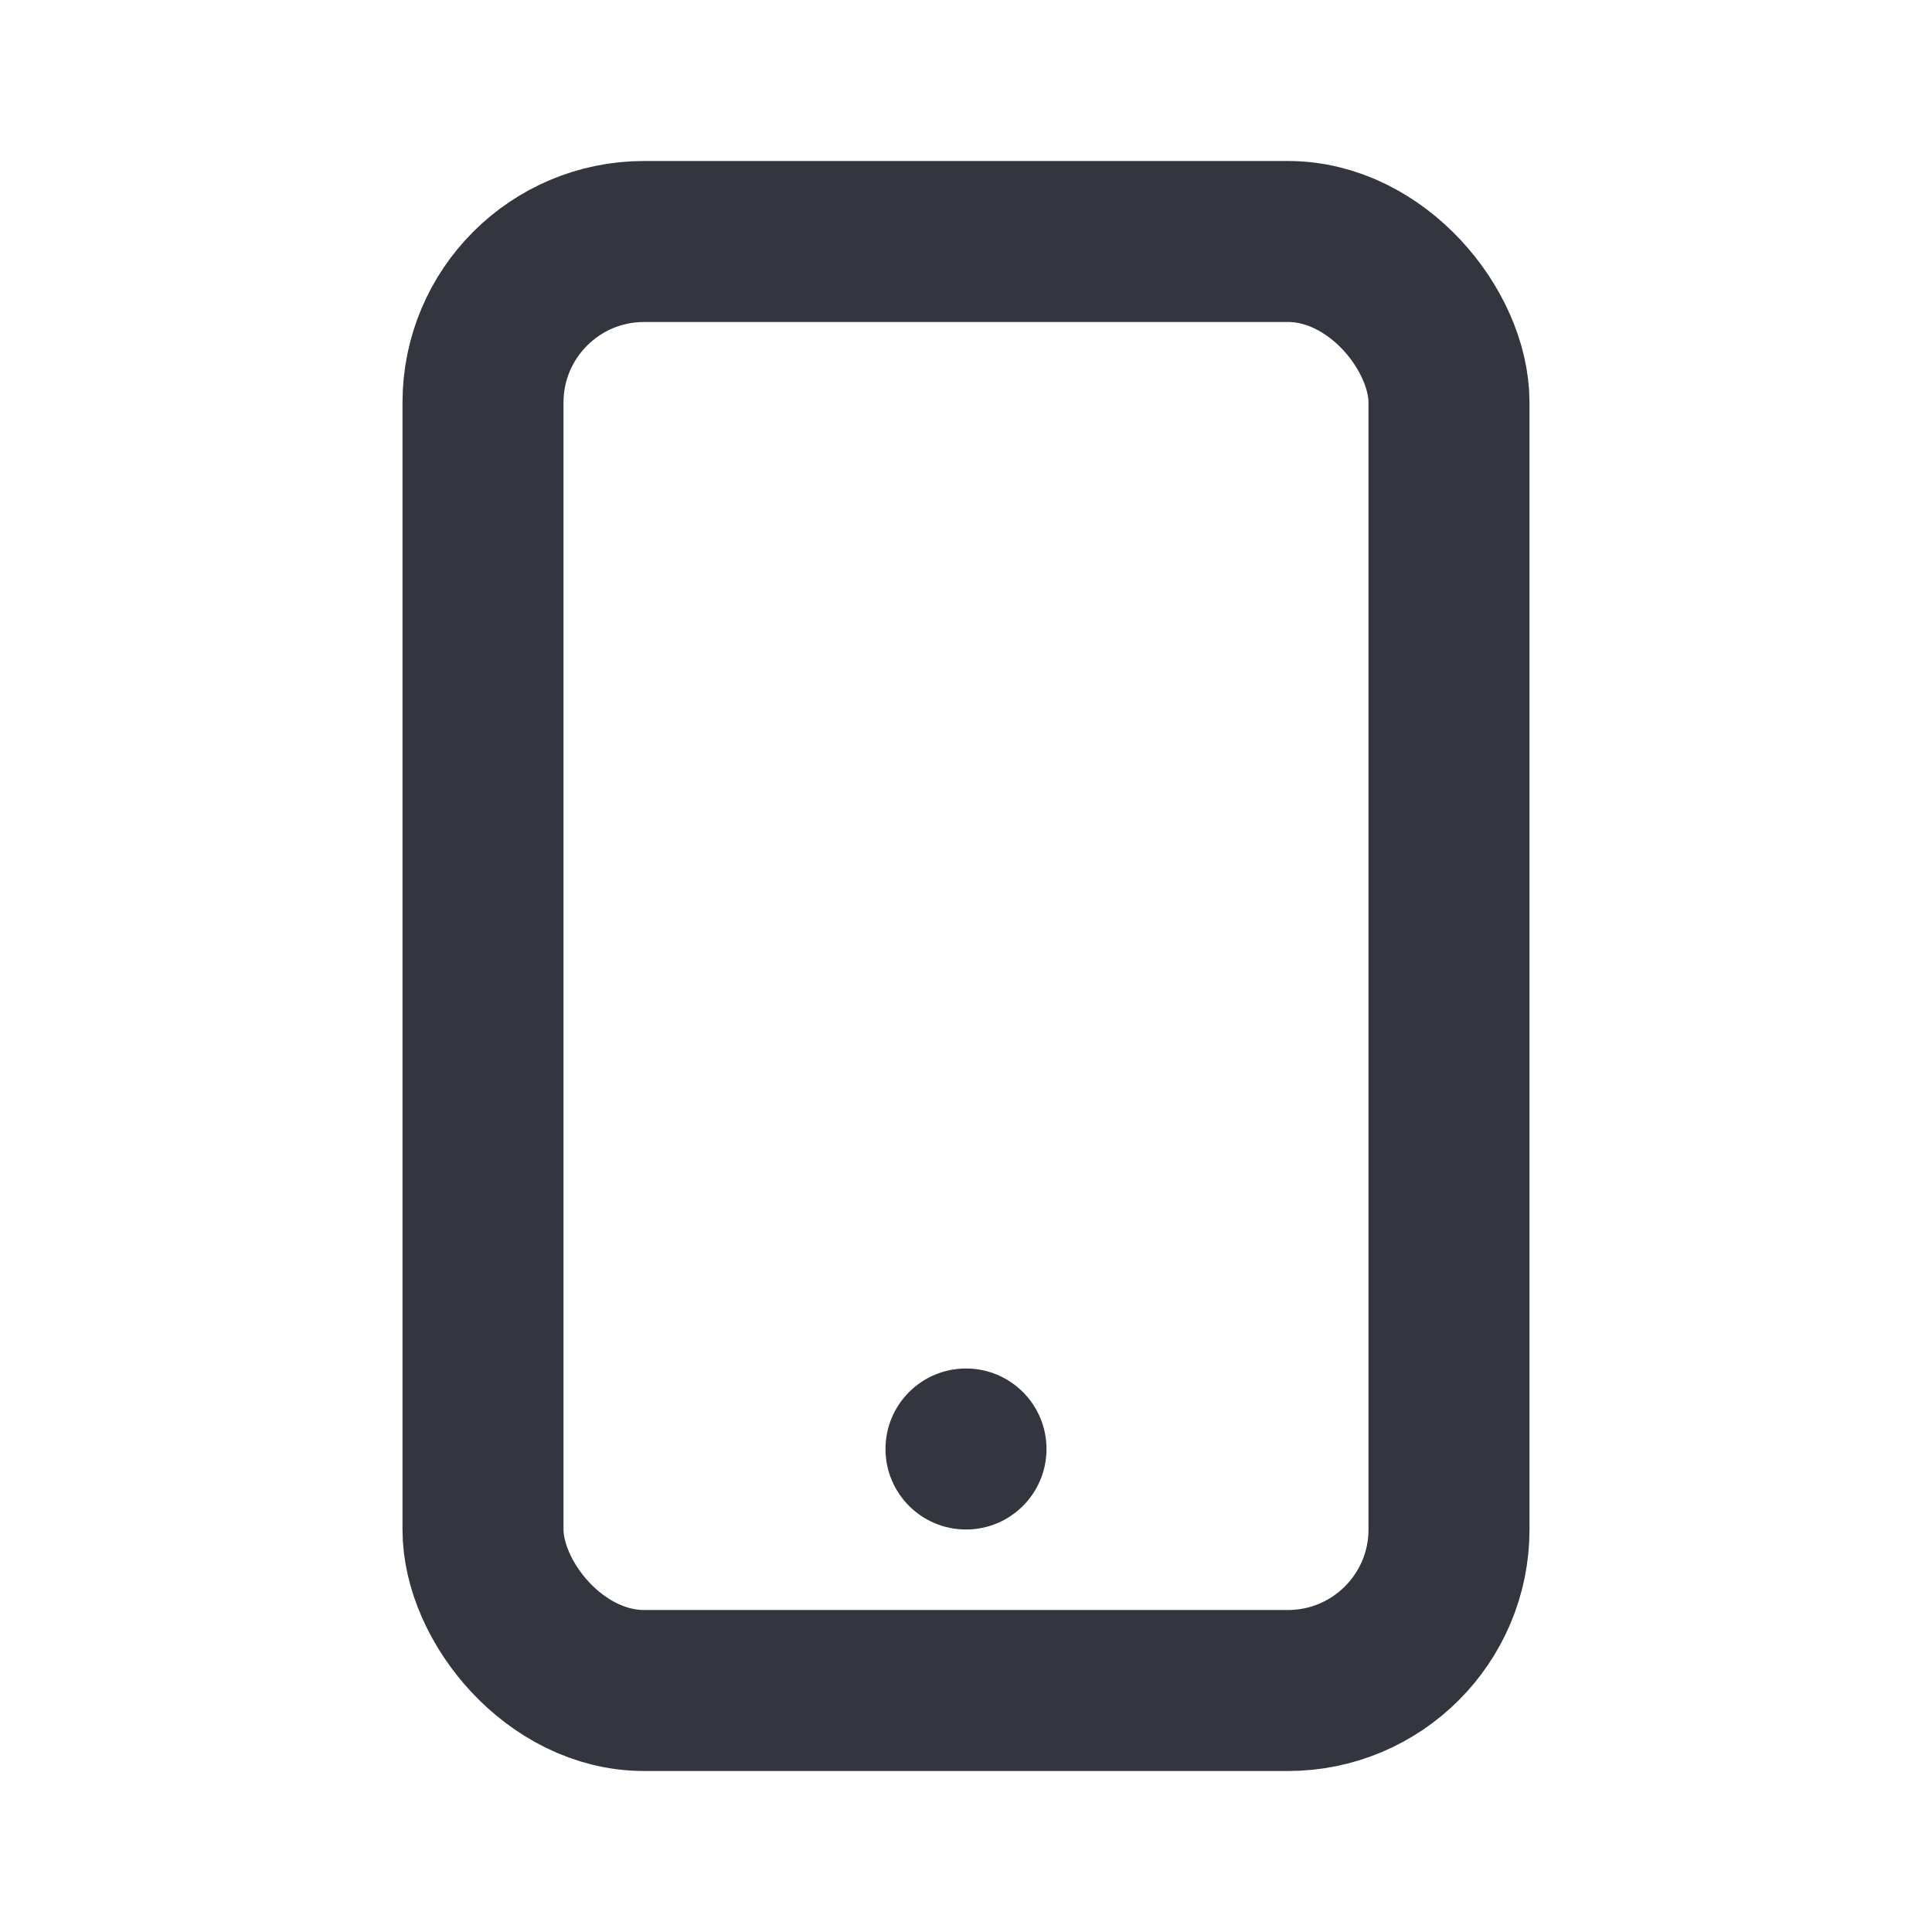
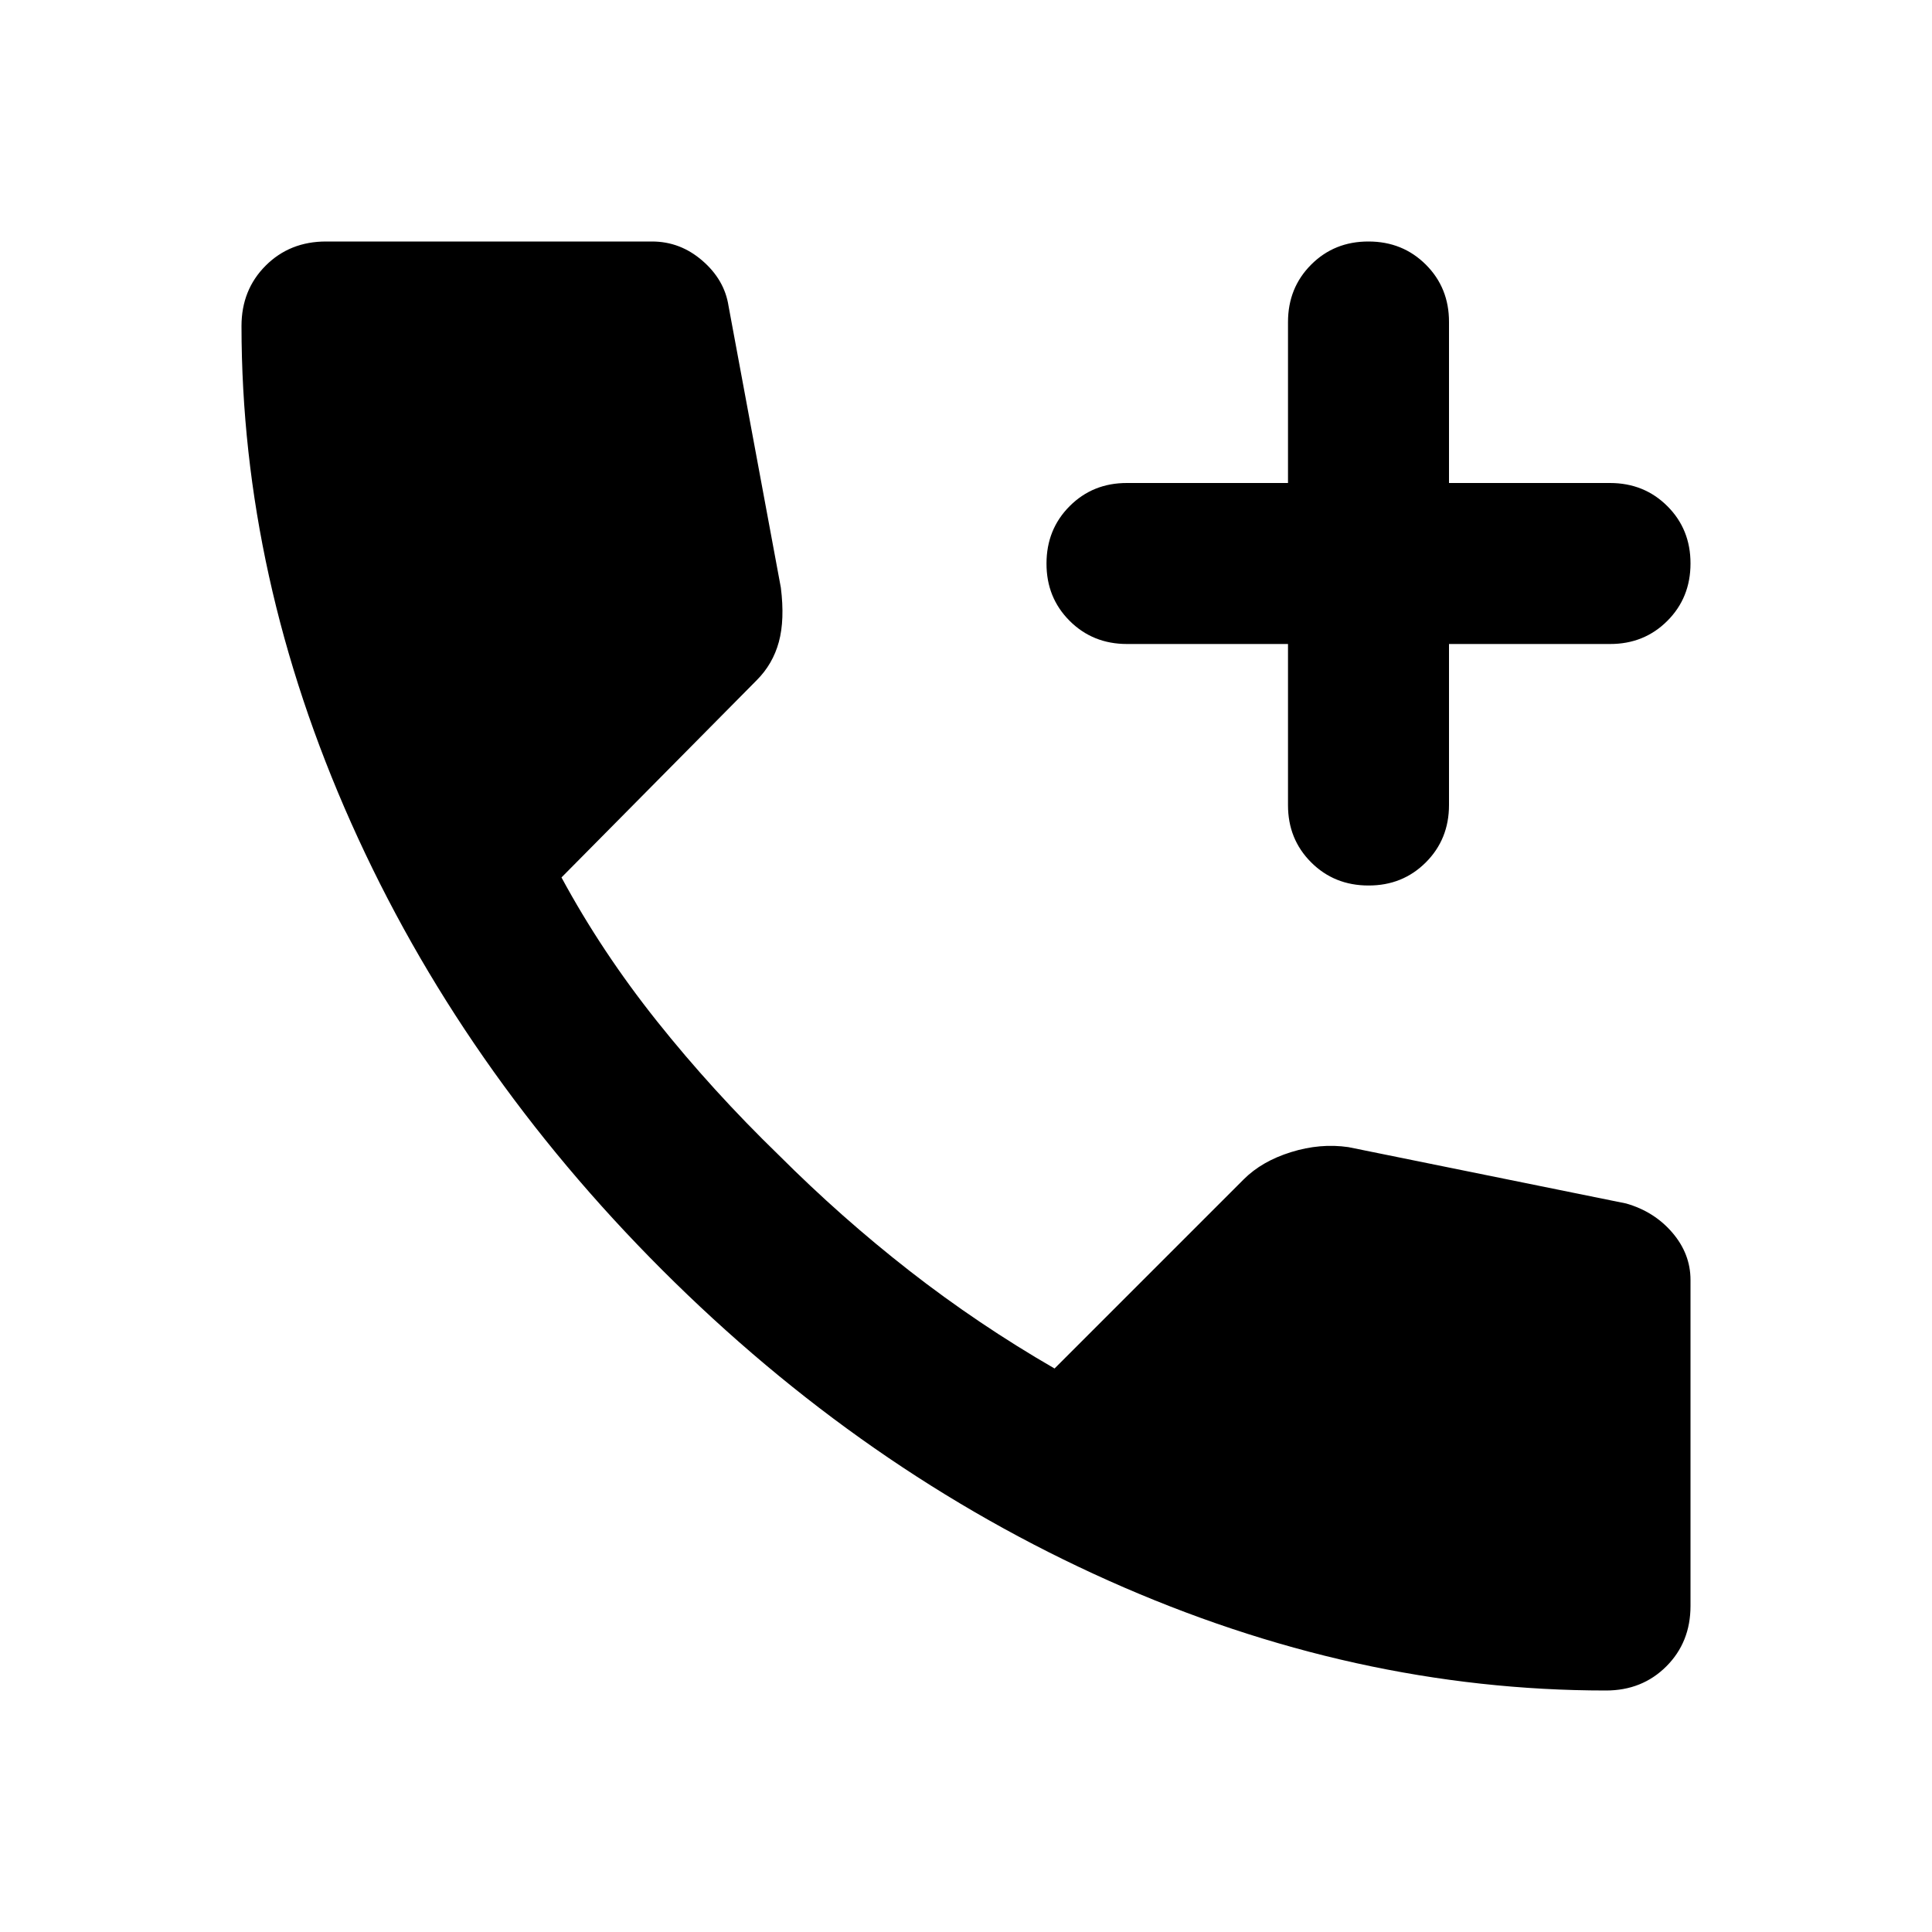
- <svg xmlns="http://www.w3.org/2000/svg" xmlns:xlink="http://www.w3.org/1999/xlink" width="150pt" height="150pt" viewBox="0 0 150 150" version="1.1" class="iconadda">
-   <g id="Phone_bcJKsFX-main">
-     <defs>
-       <g id="Phone_bcJKsFX-14">
-         <filter>
-           <g id="Phone_bcJKsFX-13">
-             <feColorMatrix type="matrix" in="SourceGraphic" values="0 0 0 0 1 0 0 0 0 1 0 0 0 0 1 0 0 0 1 0" />
-           </g>
-         </filter>
-       </g>
-       <g id="Phone_bcJKsFX-9">
-         <clipPath>
-           <g id="Phone_bcJKsFX-0">
-             <path d="M 32.812 9.375 L 79.688 9.375 L 79.688 37.5 L 32.812 37.5 Z M 32.812 9.375 " />
-           </g>
-         </clipPath>
-       </g>
-       <g id="Phone_bcJKsFX-10">
-         <clipPath>
-           <g id="Phone_bcJKsFX-6">
-             <rect x="0" y="0" width="135" height="135" />
-           </g>
-         </clipPath>
-       </g>
-       <g id="surface265742" clip-path="url(#clip2)">
-         <g clip-path="url(#clip3)" clip-rule="nonzero">
-           <g id="Phone_bcJKsFX-1">
-             <path style=" stroke:none;fill-rule:nonzero;fill:#fefeff;fill-opacity:1;" d="M 32.812 9.375 L 79.688 9.375 L 79.688 37.5 L 32.812 37.5 Z M 32.812 9.375 " />
-           </g>
-         </g>
-         <g id="Phone_bcJKsFX-2">
-           <path style=" stroke:none;fill-rule:nonzero;fill:#000001;fill-opacity:1;" d="M 62.5 23.438 L 50 23.438 C 49.266 23.438 48.902 23.438 48.609 23.363 C 47.805 23.145 47.168 22.508 46.949 21.703 C 46.875 21.41 46.875 21.047 46.875 20.312 C 46.875 19.945 46.875 19.773 46.922 19.629 C 47.023 19.215 47.34 18.898 47.754 18.797 C 47.898 18.75 48.07 18.75 48.438 18.75 L 64.062 18.75 C 64.43 18.75 64.602 18.75 64.746 18.797 C 65.16 18.898 65.477 19.215 65.578 19.629 C 65.625 19.773 65.625 19.945 65.625 20.312 C 65.625 21.047 65.625 21.41 65.551 21.703 C 65.332 22.508 64.695 23.145 63.891 23.363 C 63.598 23.438 63.234 23.438 62.5 23.438 Z M 62.5 23.438 " />
-         </g>
-       </g>
-       <g id="Phone_bcJKsFX-11">
-         <clipPath id="clip1">
-           <g id="Phone_bcJKsFX-7">
-             <rect x="0" y="0" width="135" height="135" />
-           </g>
-         </clipPath>
-       </g>
-       <g id="surface265745" clip-path="url(#clip1)">
-         <g id="Phone_bcJKsFX-16">
-           <use xlink:href="#surface265742" />
-         </g>
-       </g>
-       <g id="Phone_bcJKsFX-15">
-         <mask id="mask0">
-           <g filter="url(#alpha)">
-             <use xlink:href="#surface265745" transform="matrix(1.333333,0,0,1.333333,0,0)" />
-           </g>
-         </mask>
-       </g>
-       <g id="Phone_bcJKsFX-12">
-         <clipPath id="clip4">
-           <g id="Phone_bcJKsFX-8">
-             <rect x="0" y="0" width="150" height="150" />
-           </g>
-         </clipPath>
-       </g>
-       <g id="surface265744" clip-path="url(#clip4)">
-         <g id="Phone_bcJKsFX-3">
-           <path style=" stroke:none;fill-rule:nonzero;fill:#33363f;fill-opacity:1;" d="M 62.605 28.934 L 50.531 32.168 Z M 64.816 31.145 L 61.582 43.219 Z M 87.395 28.934 L 75.32 25.699 Z M 85.184 31.145 L 88.418 43.219 Z M 87.445 26.156 L 99.52 22.922 Z M 86.344 25.055 L 83.105 37.129 Z M 62.555 26.156 L 74.629 29.395 Z M 63.656 25.055 L 66.895 37.129 Z M 66.668 43.75 L 83.332 43.75 L 83.332 18.75 L 66.668 18.75 Z M 85.418 12.5 L 64.582 12.5 L 64.582 37.5 L 85.418 37.5 Z M 50 27.082 C 50 27.246 49.895 29.781 50.531 32.168 L 74.68 25.699 C 74.961 26.738 74.996 27.527 75 27.652 C 75.004 27.727 75.004 27.734 75 27.613 C 75 27.492 75 27.34 75 27.082 Z M 66.668 18.75 C 66.41 18.75 66.258 18.75 66.137 18.75 C 66.016 18.746 66.023 18.746 66.098 18.75 C 66.223 18.754 67.012 18.789 68.051 19.07 L 61.582 43.219 C 63.969 43.855 66.504 43.75 66.668 43.75 Z M 50.531 32.168 C 51.977 37.562 56.188 41.773 61.582 43.219 L 68.051 19.07 C 71.285 19.938 73.812 22.465 74.68 25.699 Z M 75 27.082 C 75 27.34 75 27.492 75 27.613 C 74.996 27.734 74.996 27.727 75 27.652 C 75.004 27.527 75.039 26.738 75.32 25.699 L 99.469 32.168 C 100.109 29.781 100 27.246 100 27.082 Z M 83.332 43.75 C 83.496 43.75 86.031 43.855 88.418 43.219 L 81.949 19.07 C 82.988 18.789 83.777 18.754 83.902 18.75 C 83.977 18.746 83.984 18.746 83.863 18.75 C 83.742 18.75 83.59 18.75 83.332 18.75 Z M 75.32 25.699 C 76.188 22.465 78.715 19.938 81.949 19.07 L 88.418 43.219 C 93.812 41.773 98.023 37.562 99.469 32.168 Z M 100 27.082 C 100 26.953 100.004 26.441 99.98 25.945 C 99.953 25.379 99.879 24.262 99.52 22.922 L 75.371 29.395 C 75.066 28.254 75.02 27.355 75.008 27.082 C 75 26.938 75 26.848 75 26.875 C 75 26.898 75 26.945 75 27.082 Z M 85.418 37.5 C 85.555 37.5 85.598 37.5 85.625 37.5 C 85.652 37.5 85.562 37.5 85.418 37.492 C 85.145 37.48 84.246 37.434 83.105 37.129 L 89.578 12.98 C 88.238 12.621 87.121 12.547 86.555 12.52 C 86.059 12.496 85.547 12.5 85.418 12.5 Z M 99.52 22.922 C 98.219 18.07 94.43 14.281 89.578 12.98 L 83.105 37.129 C 79.332 36.117 76.383 33.168 75.371 29.395 Z M 75 27.082 C 75 26.945 75 26.898 75 26.875 C 75 26.848 75 26.938 74.992 27.082 C 74.98 27.355 74.934 28.254 74.629 29.395 L 50.48 22.922 C 50.121 24.262 50.047 25.379 50.02 25.945 C 49.996 26.441 50 26.953 50 27.082 Z M 64.582 12.5 C 64.453 12.5 63.941 12.496 63.445 12.52 C 62.879 12.547 61.762 12.621 60.422 12.98 L 66.895 37.129 C 65.754 37.434 64.855 37.48 64.582 37.492 C 64.438 37.5 64.348 37.5 64.375 37.5 C 64.402 37.5 64.445 37.5 64.582 37.5 Z M 74.629 29.395 C 73.617 33.168 70.668 36.117 66.895 37.129 L 60.422 12.98 C 55.57 14.281 51.781 18.07 50.48 22.922 Z M 74.629 29.395 " />
-         </g>
-       </g>
-     </defs>
-     <g id="Phone_bcJKsFX-combined">
-       <g id="surface265734">
-         <g id="Phone_bcJKsFX-18">
-           <use xlink:href="#surface265744" mask="url(#mask0)" />
-         </g>
-         <g id="Phone_bcJKsFX-4">
-           <path style="fill:none;stroke-width:2;stroke-linecap:butt;stroke-linejoin:miter;stroke:rgb(20%,21.176%,24.706%);stroke-opacity:1;stroke-miterlimit:4;" d="M 8 3 L 16 3 C 17.104 3 18 4.104 18 5 L 18 19 C 18 20.104 17.104 21 16 21 L 8 21 C 6.896 21 6 19.896 6 19 L 6 5 C 6 3.896 6.896 3 8 3 Z M 8 3 " transform="matrix(6.25,0,0,6.25,0,0)" />
-         </g>
-         <g id="Phone_bcJKsFX-5">
-           <path style=" stroke:none;fill-rule:nonzero;fill:#33363f;fill-opacity:1;" d="M 81.25 112.5 C 81.25 115.953 78.453 118.75 75 118.75 C 71.547 118.75 68.75 115.953 68.75 112.5 C 68.75 109.047 71.547 106.25 75 106.25 C 78.453 106.25 81.25 109.047 81.25 112.5 " />
-         </g>
-       </g>
-     </g>
-   </g>
+ <svg xmlns="http://www.w3.org/2000/svg" width="512" height="512" viewBox="0 0 24 24">
+   <path fill="#000000" d="M19.95 21q-3.125 0-6.175-1.363t-5.55-3.862q-2.5-2.5-3.862-5.55T3 4.05q0-.45.3-.75t.75-.3H8.1q.35 0 .625.238t.325.562l.65 3.5q.05.4-.025.675T9.4 8.45L6.975 10.9q.5.925 1.187 1.787t1.513 1.663q.775.775 1.625 1.438T13.1 17l2.35-2.35q.225-.225.588-.338t.712-.062l3.45.7q.35.1.575.363T21 15.9v4.05q0 .45-.3.75t-.75.3ZM16 8h-2q-.425 0-.713-.288T13 7q0-.425.288-.713T14 6h2V4q0-.425.288-.713T17 3q.425 0 .713.288T18 4v2h2q.425 0 .713.288T21 7q0 .425-.288.713T20 8h-2v2q0 .425-.288.713T17 11q-.425 0-.713-.288T16 10V8Z" />
</svg>
